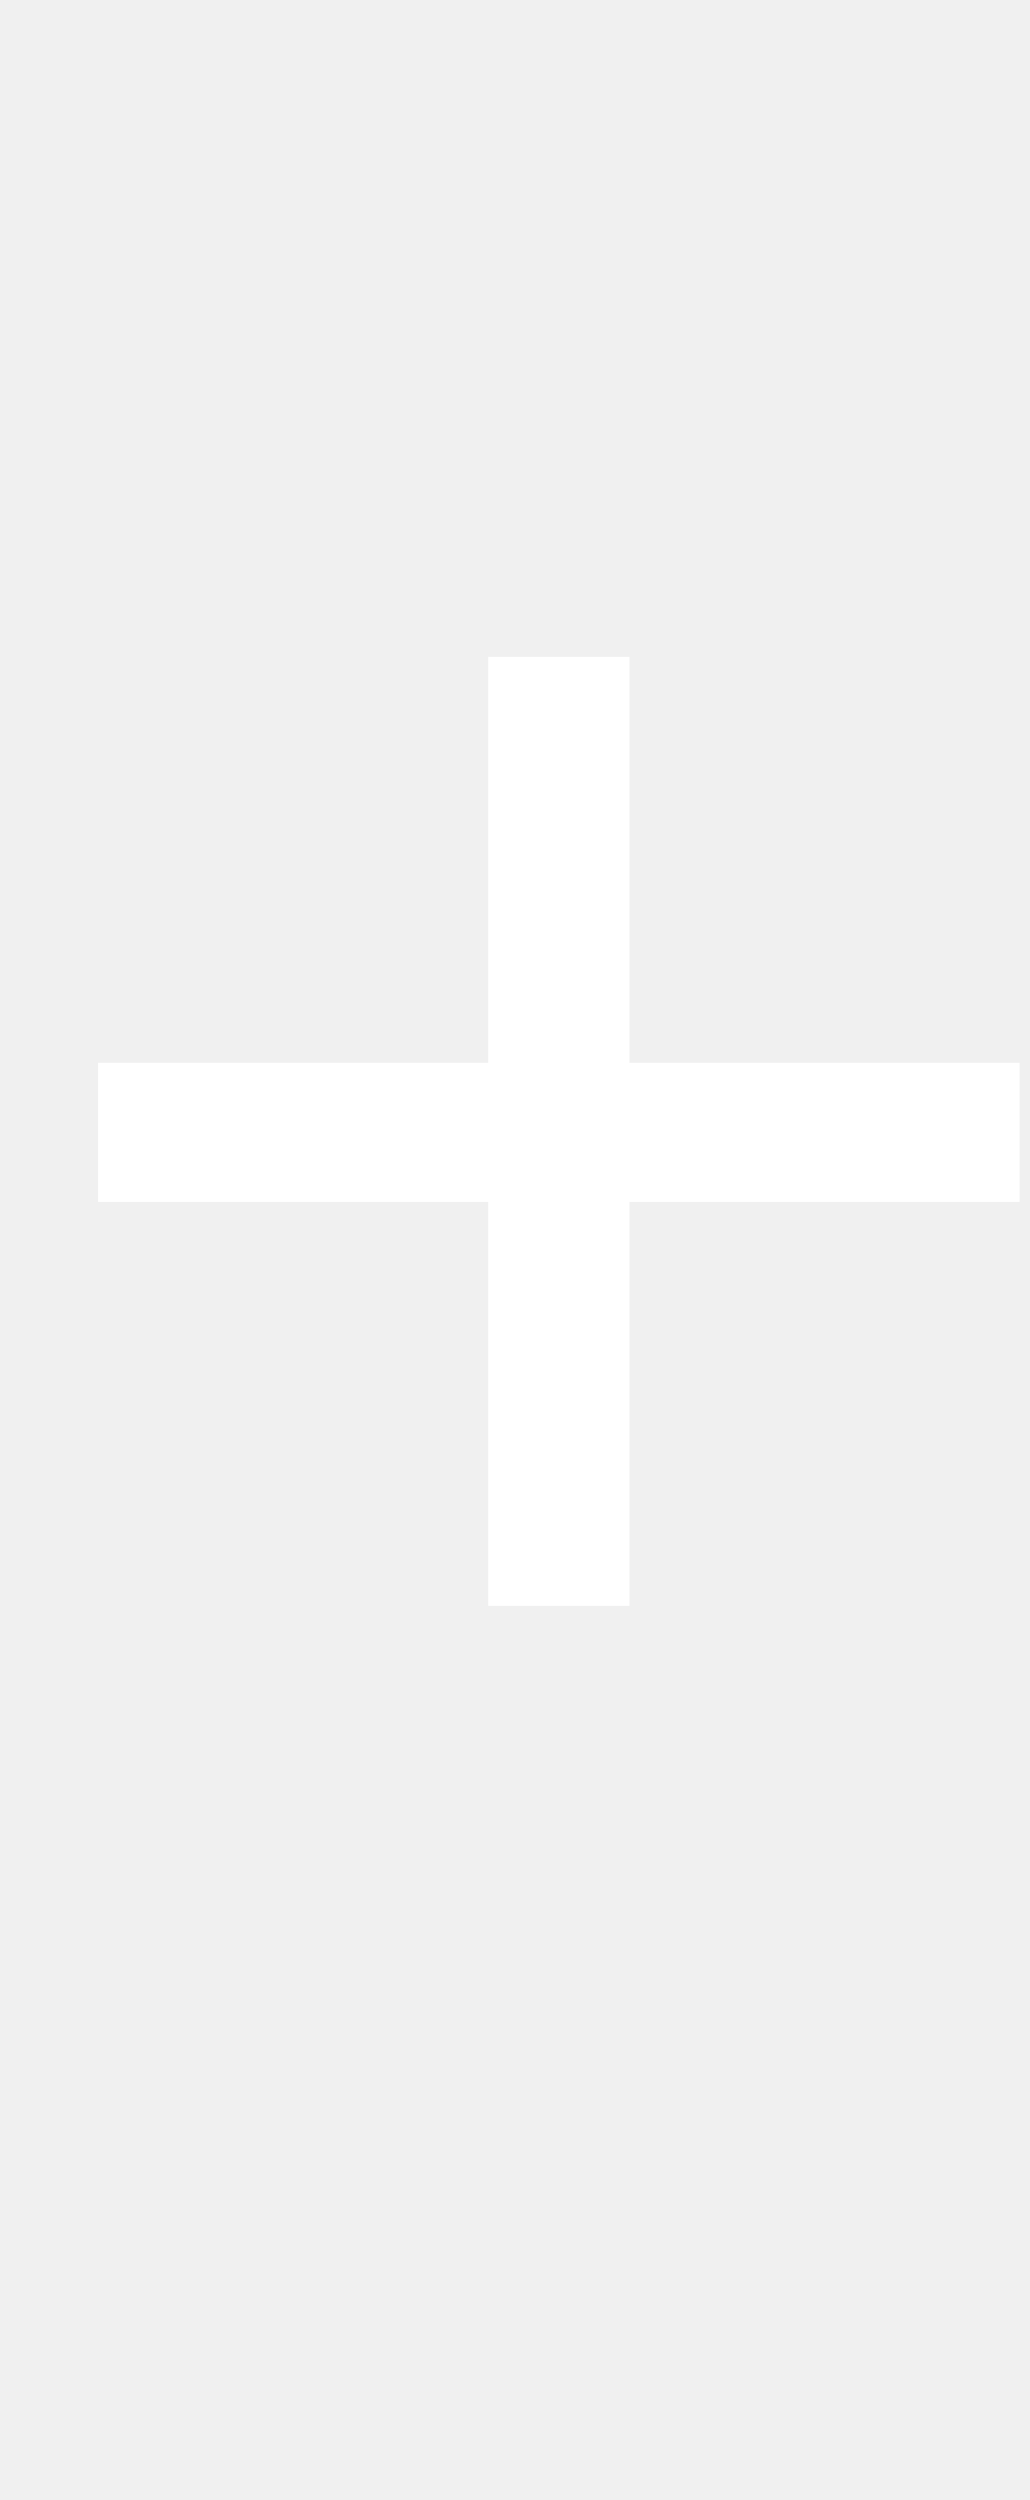
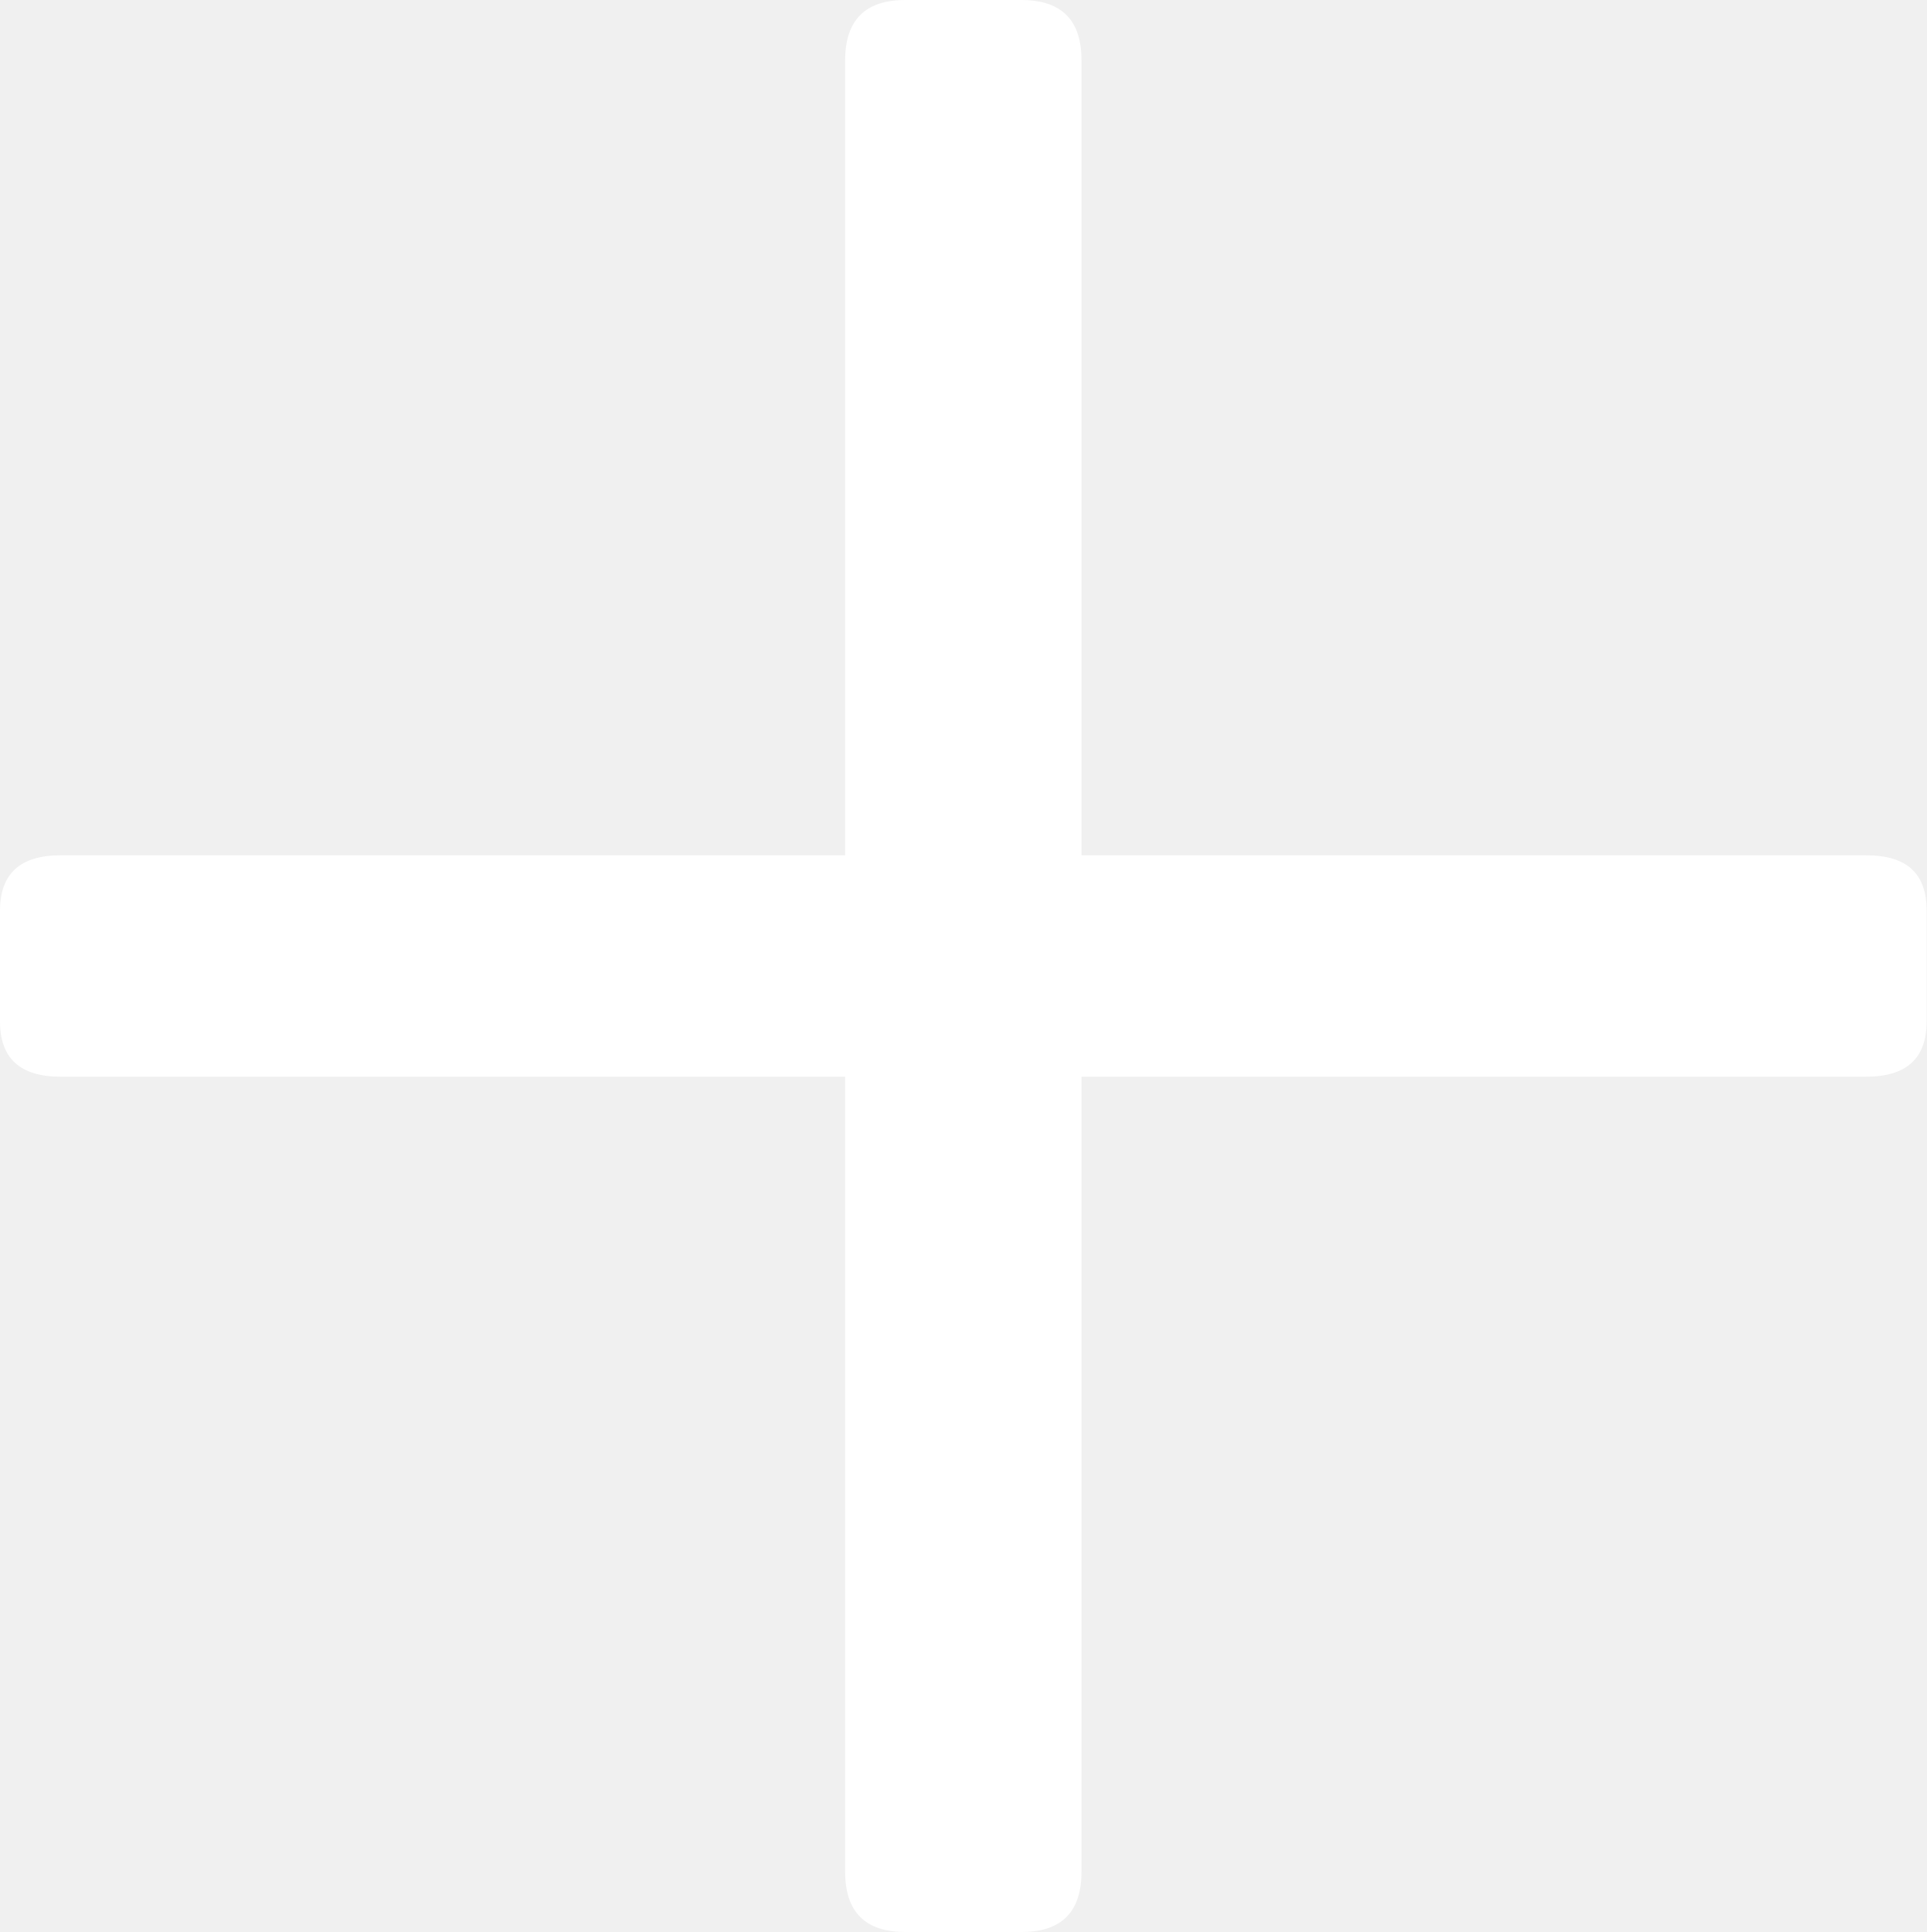
- <svg xmlns="http://www.w3.org/2000/svg" width="105" height="255" viewBox="0 0 105 255">
-   <text id="_" data-name="+" transform="translate(0 186)" fill="#fff" font-size="200" font-family="Rajdhani-Regular, Rajdhani">
-     <tspan x="0" y="0">+</tspan>
-   </text>
+ <svg xmlns="http://www.w3.org/2000/svg" viewBox="0 0 107.76 108.04">
+   <defs>
+     <style>.cls-1{fill:#fff;}</style>
+   </defs>
+   <g id="Layer_2" data-name="Layer 2">
+     <g id="Kruh_logo" data-name="Kruh logo">
+       <path class="cls-1" d="M60.49,47.83h43.89c2.26,0,3.38,1,3.38,3.1v6.19c0,2.06-1.12,3.09-3.38,3.09H60.49v44.46q0,3.38-3.37,3.37H50.64q-3.37,0-3.37-3.37V60.21H3.38Q0,60.21,0,57.12V50.93q0-3.1,3.38-3.1H47.27V3.38Q47.27,0,50.64,0h6.48q3.38,0,3.37,3.38Z" />
+     </g>
+   </g>
</svg>
